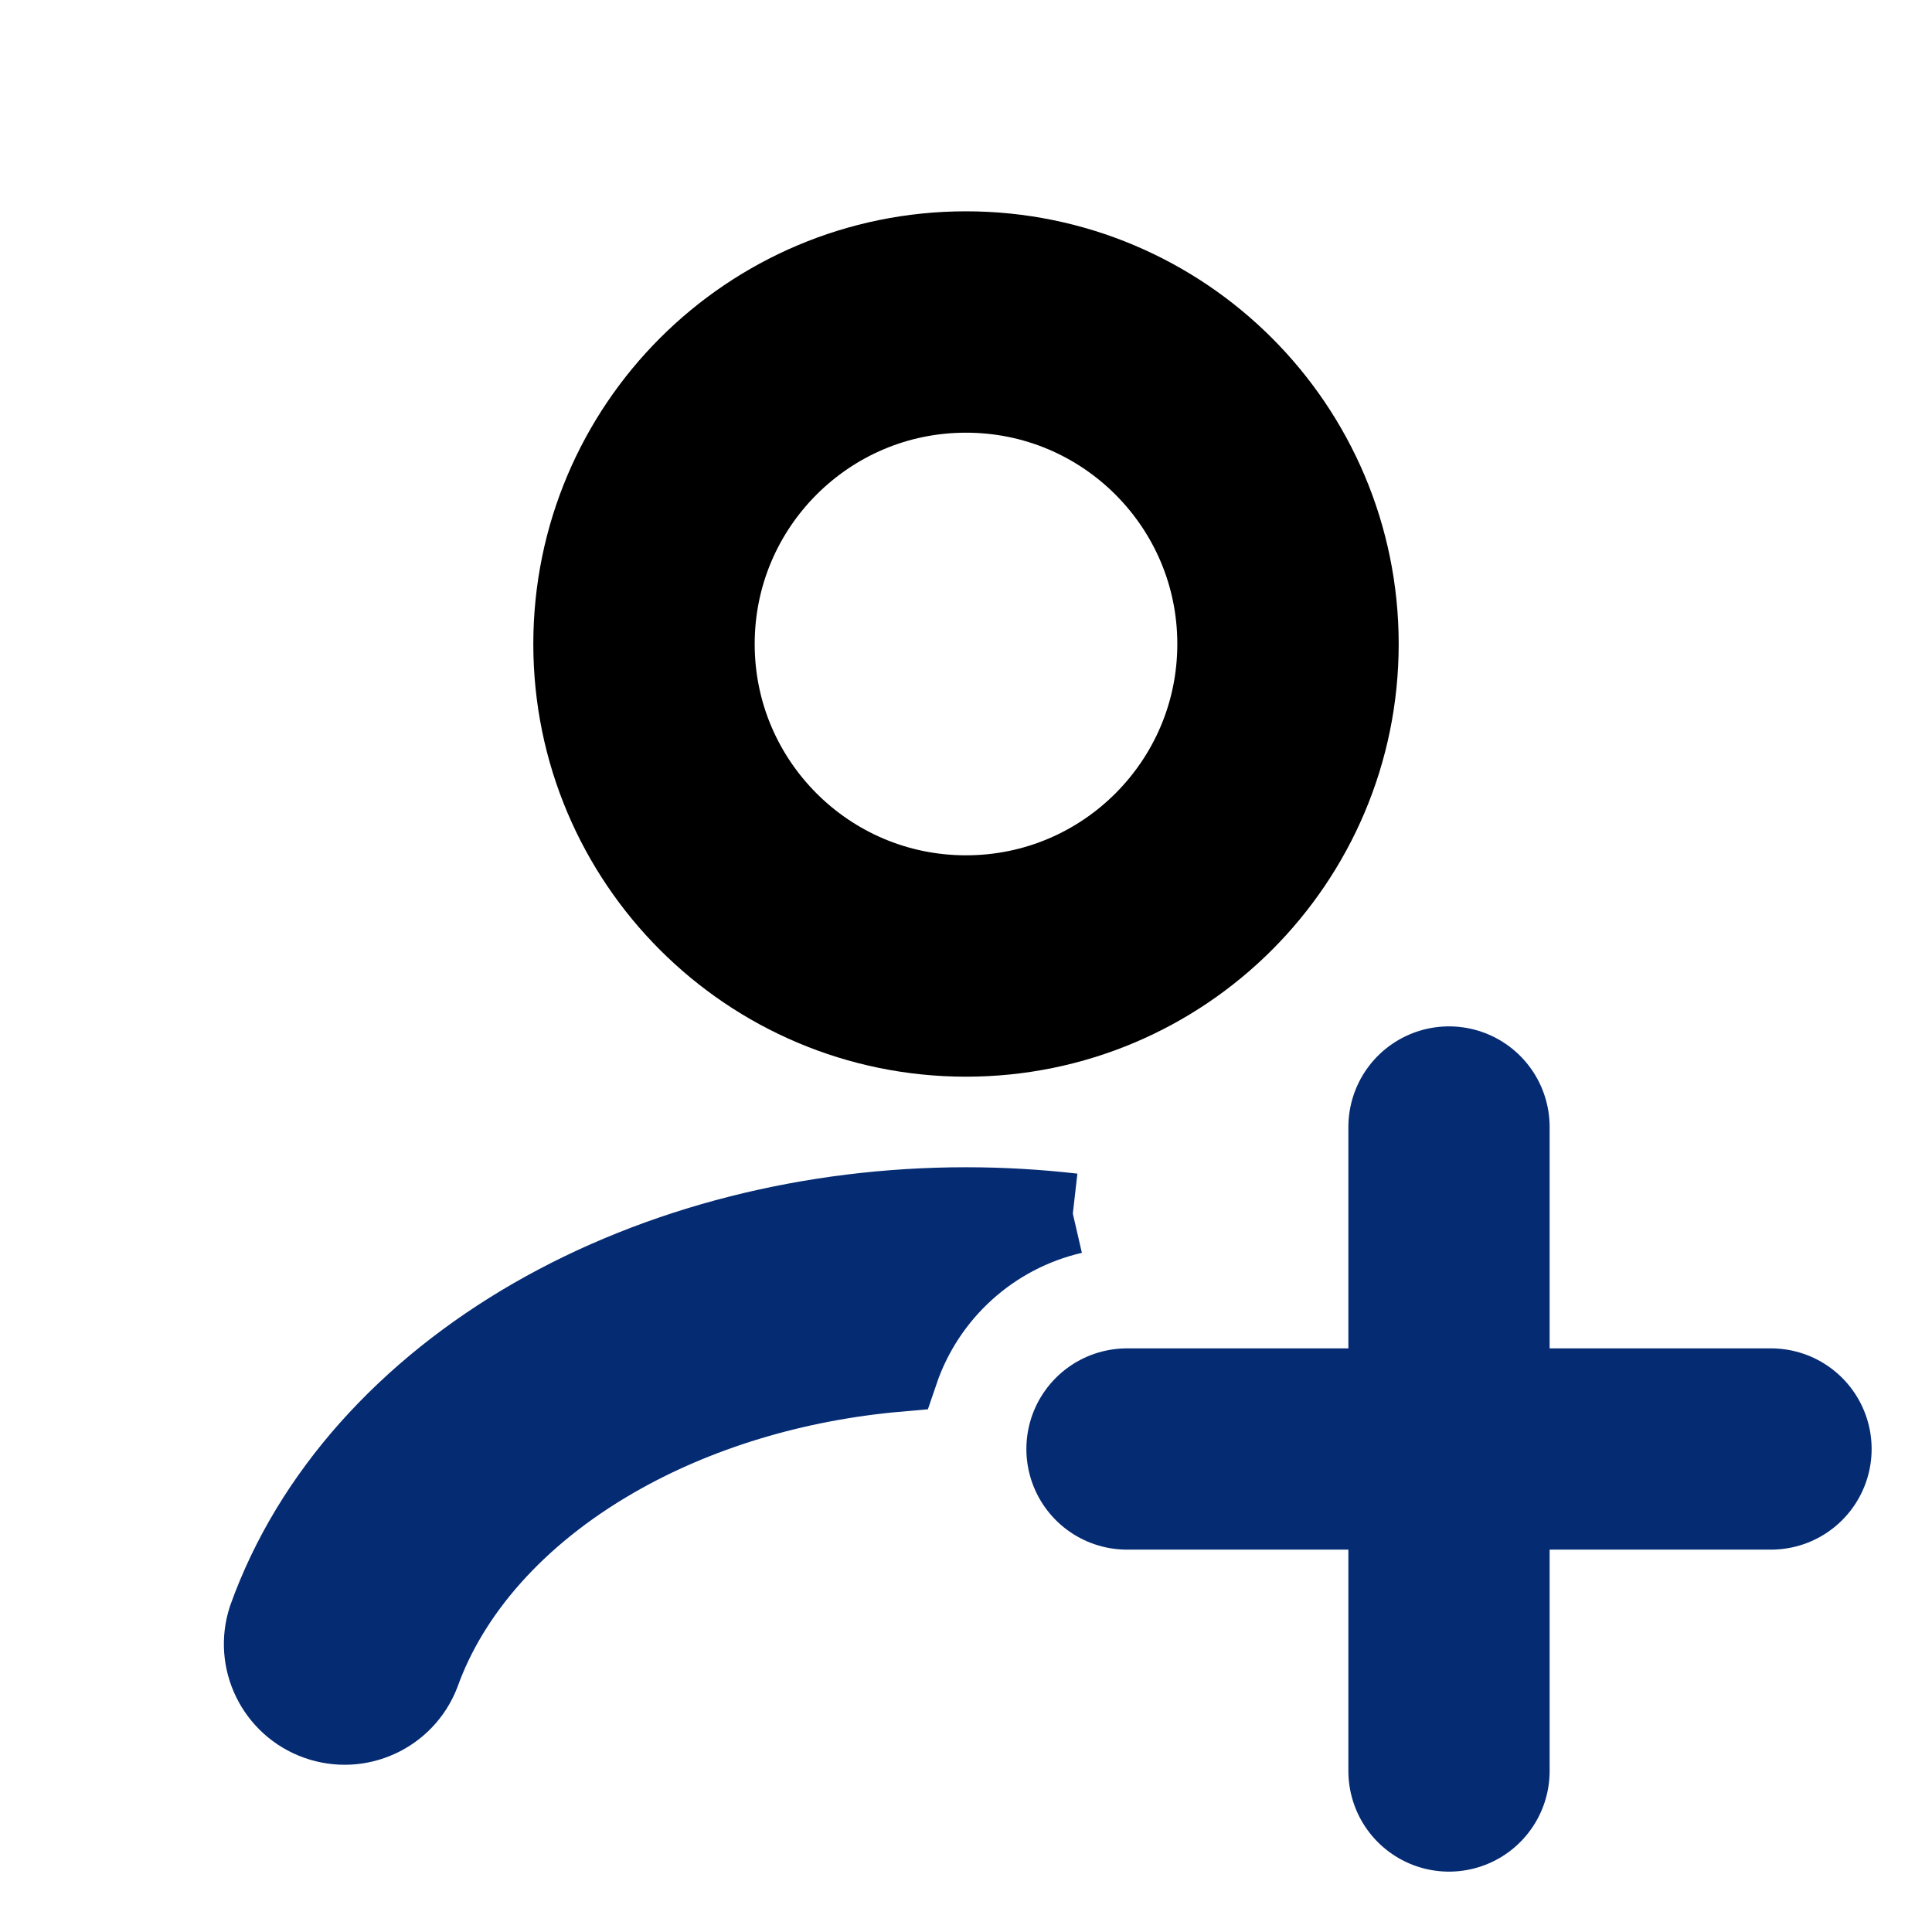
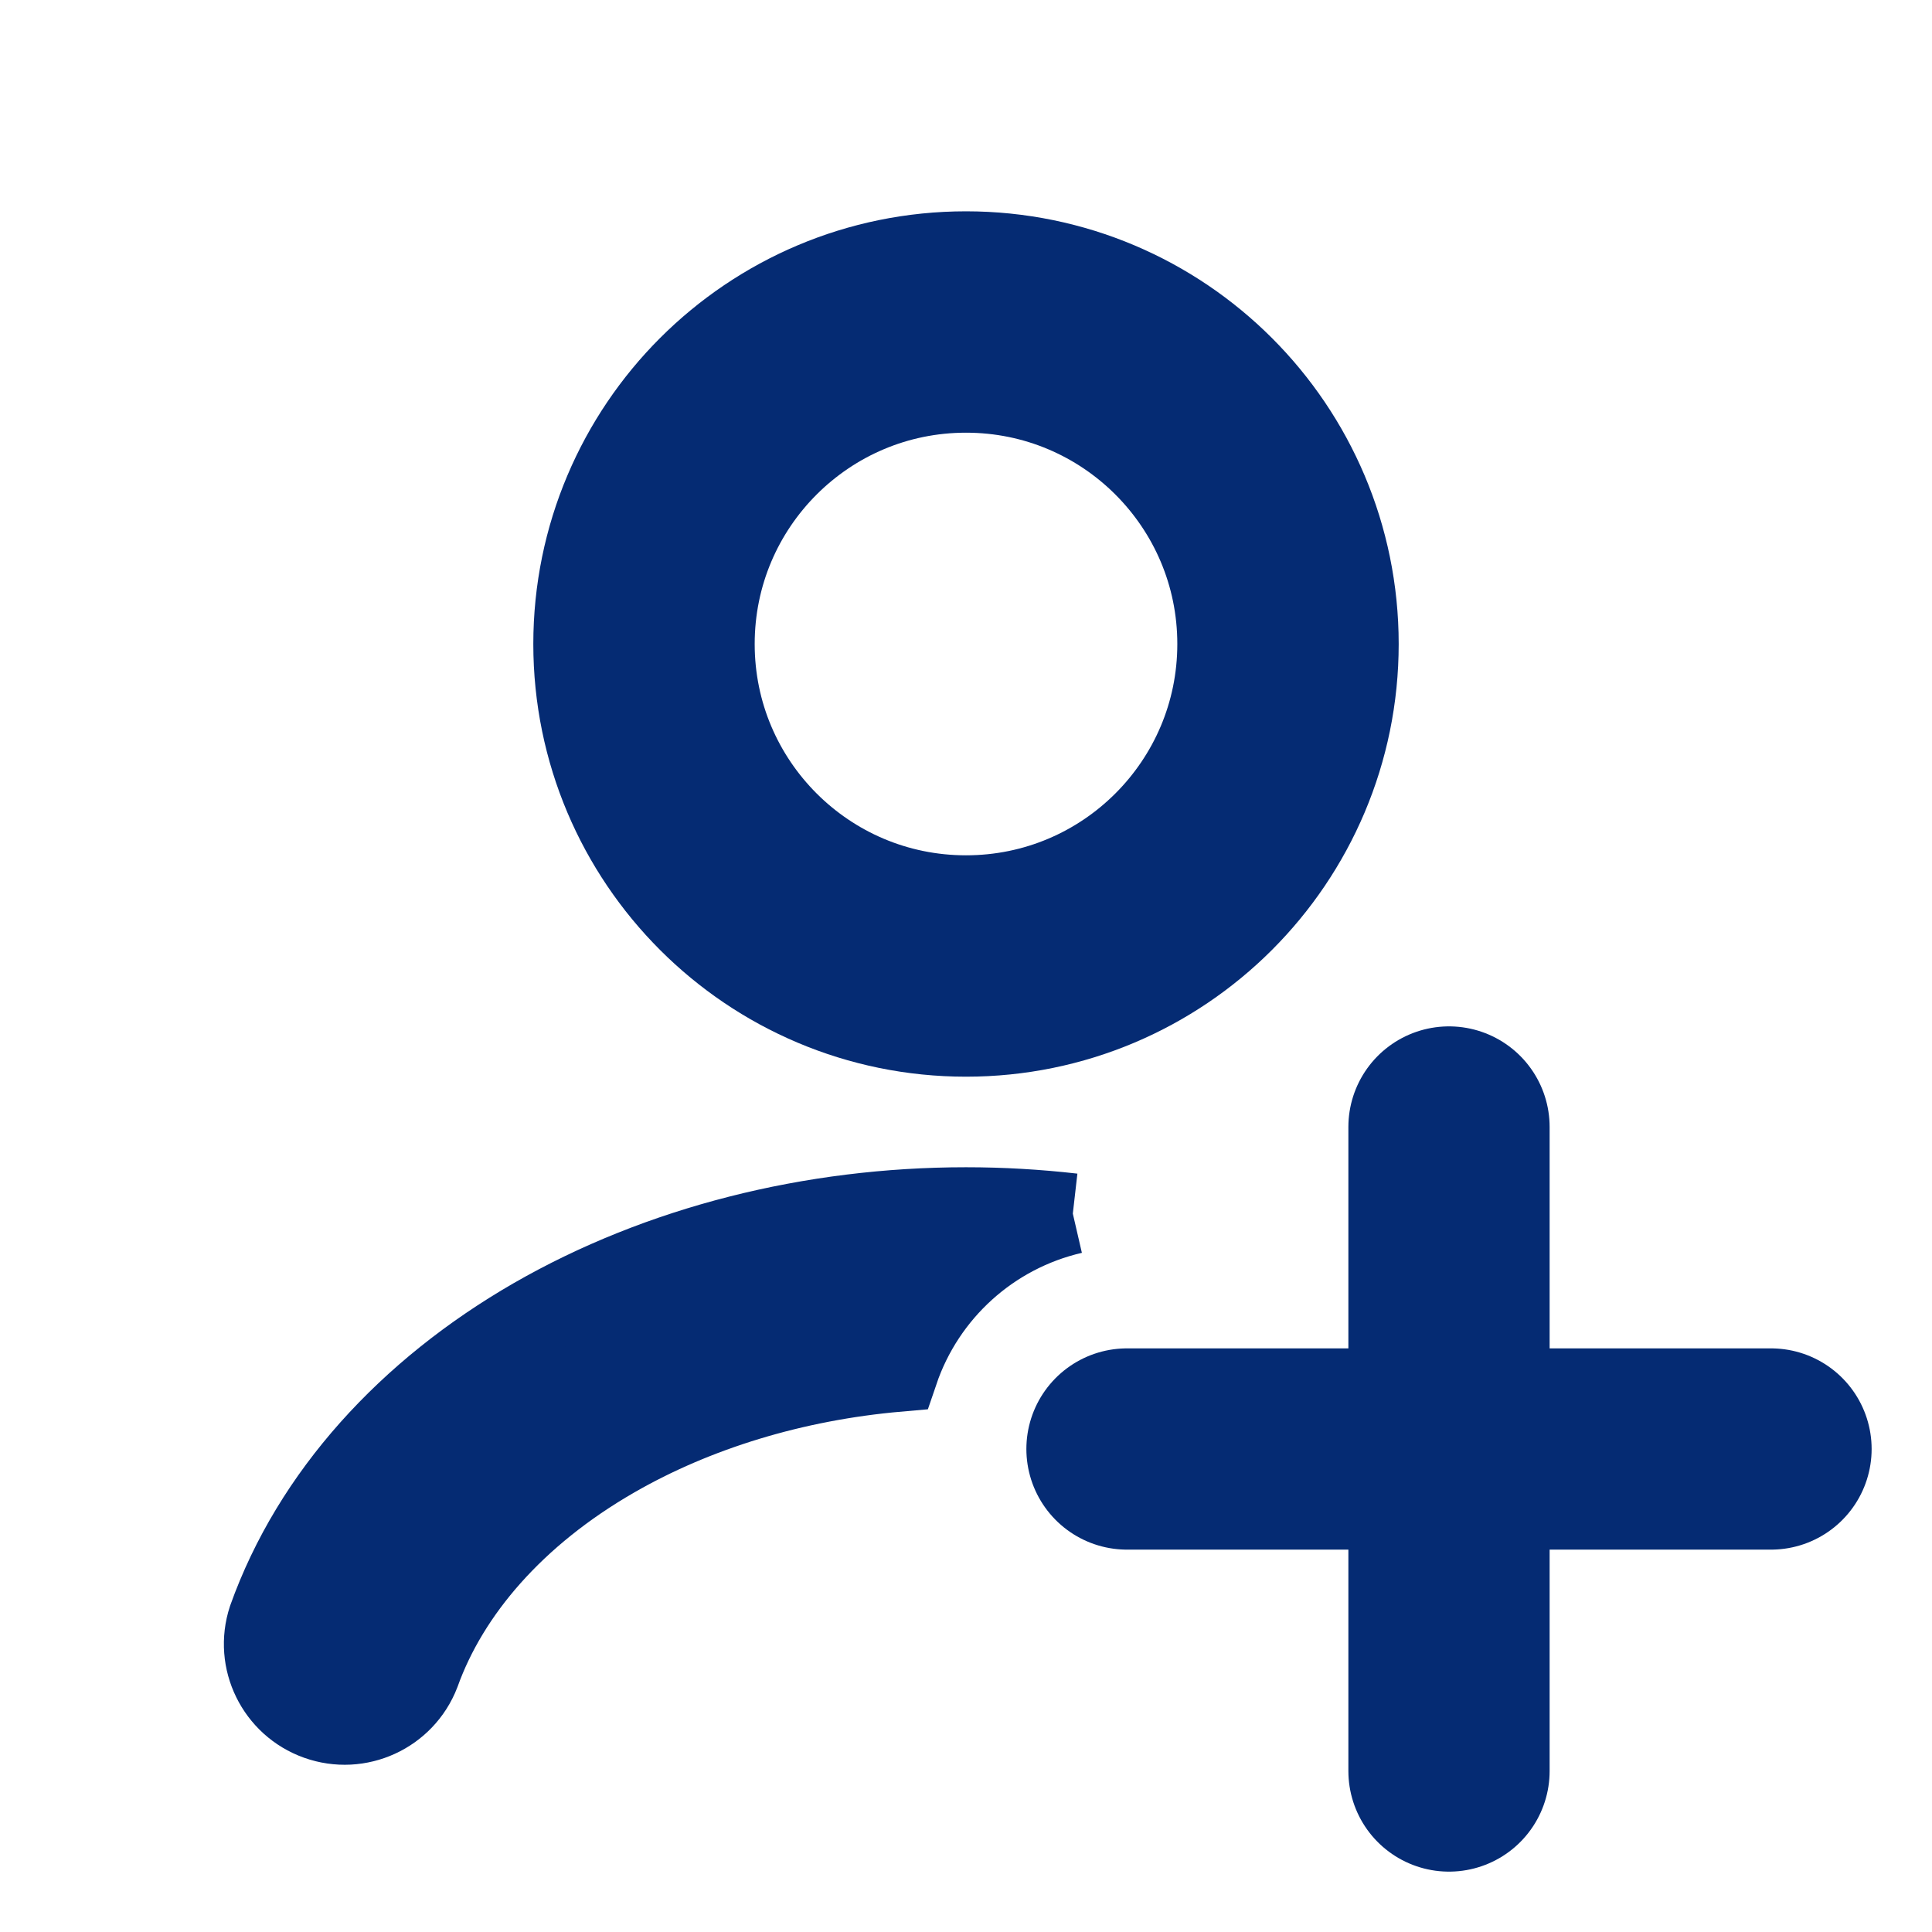
<svg xmlns="http://www.w3.org/2000/svg" viewBox="0 0 24 24">
  <g fill="none">
-     <circle cx="12" cy="8" r="4" stroke="black" stroke-linecap="round" stroke-width="2.75" />
+     <circle cx="12" cy="8" r="4" stroke="#052B73" stroke-linecap="round" stroke-width="2.75" />
    <path stroke="#052B73" fill="#052B73" fill-rule="evenodd" d="M13.327 15.076C12.889 15.026 12.445 15 12 15c-1.92 0-3.806.474-5.369 1.373c-1.562.9-2.75 2.197-3.3 3.738a1 1 0 0 0 1.883.672c.362-1.01 1.183-1.967 2.415-2.676c1.014-.584 2.235-.957 3.529-1.07a3.005 3.005 0 0 1 2.169-1.961" clip-rule="evenodd" />
    <path stroke="#052B73" stroke-linecap="round" stroke-width="2.5" d="M18 14v8m4-4h-8" />
  </g>
</svg>
